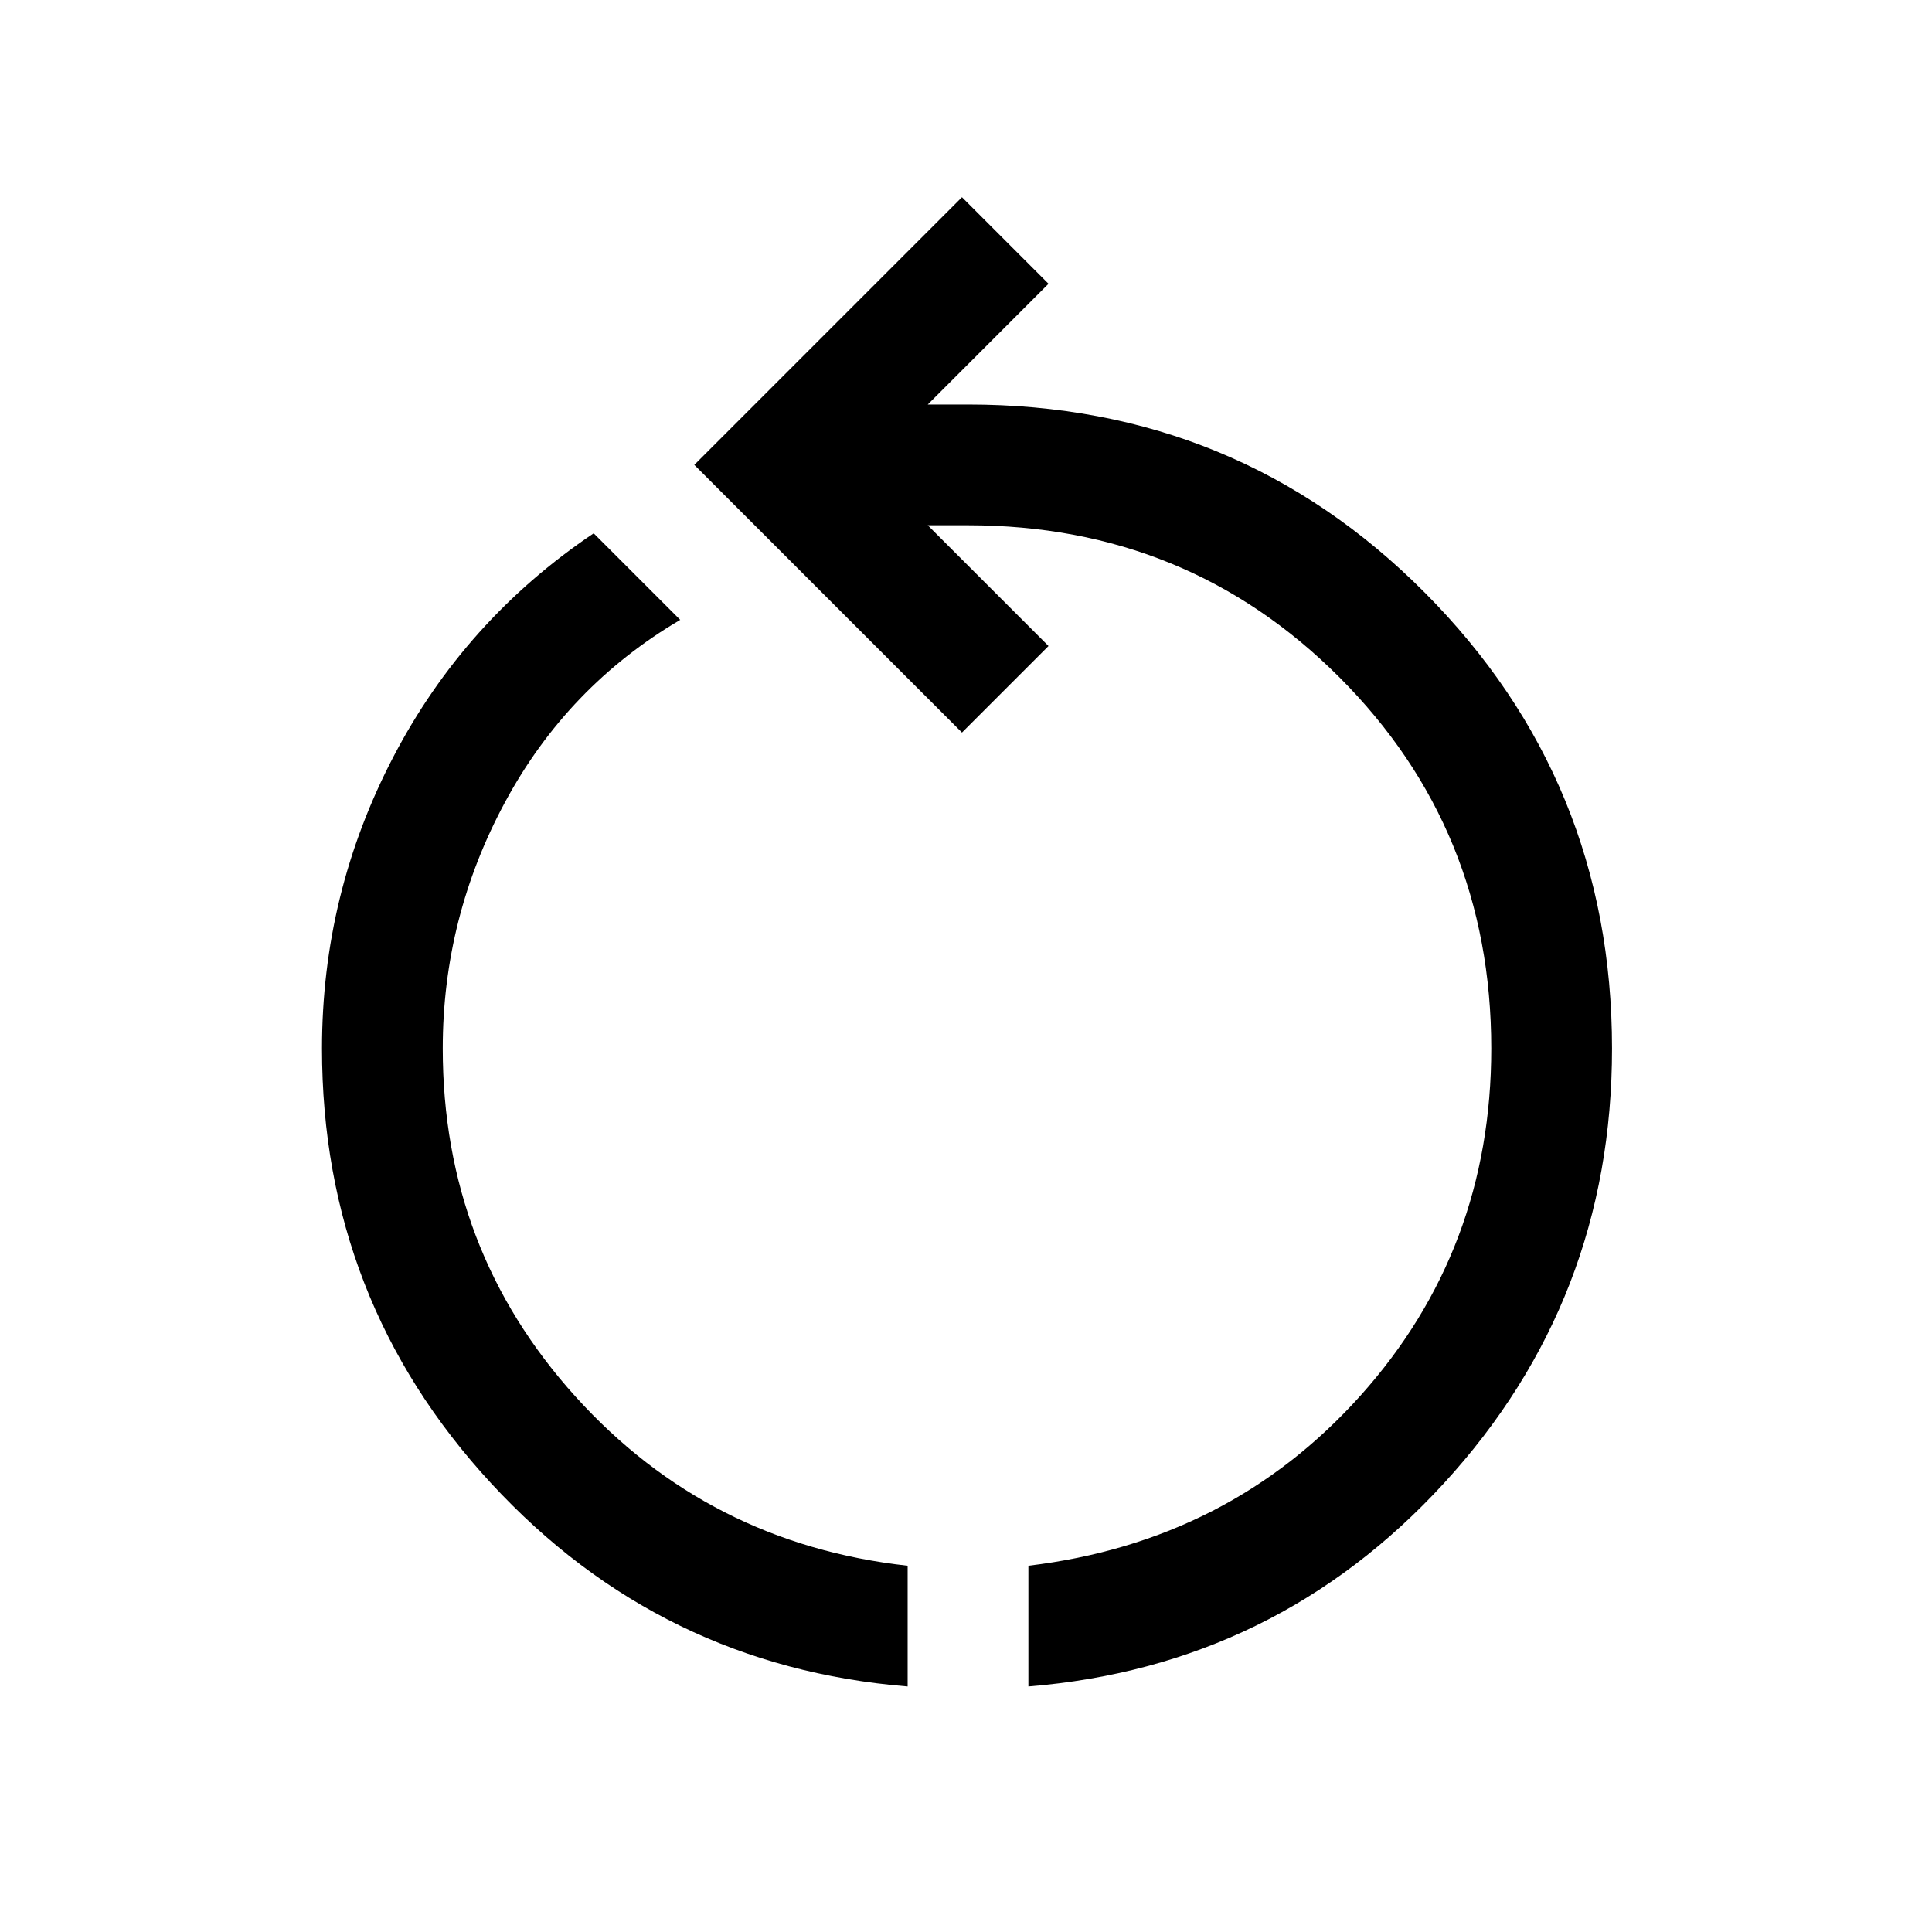
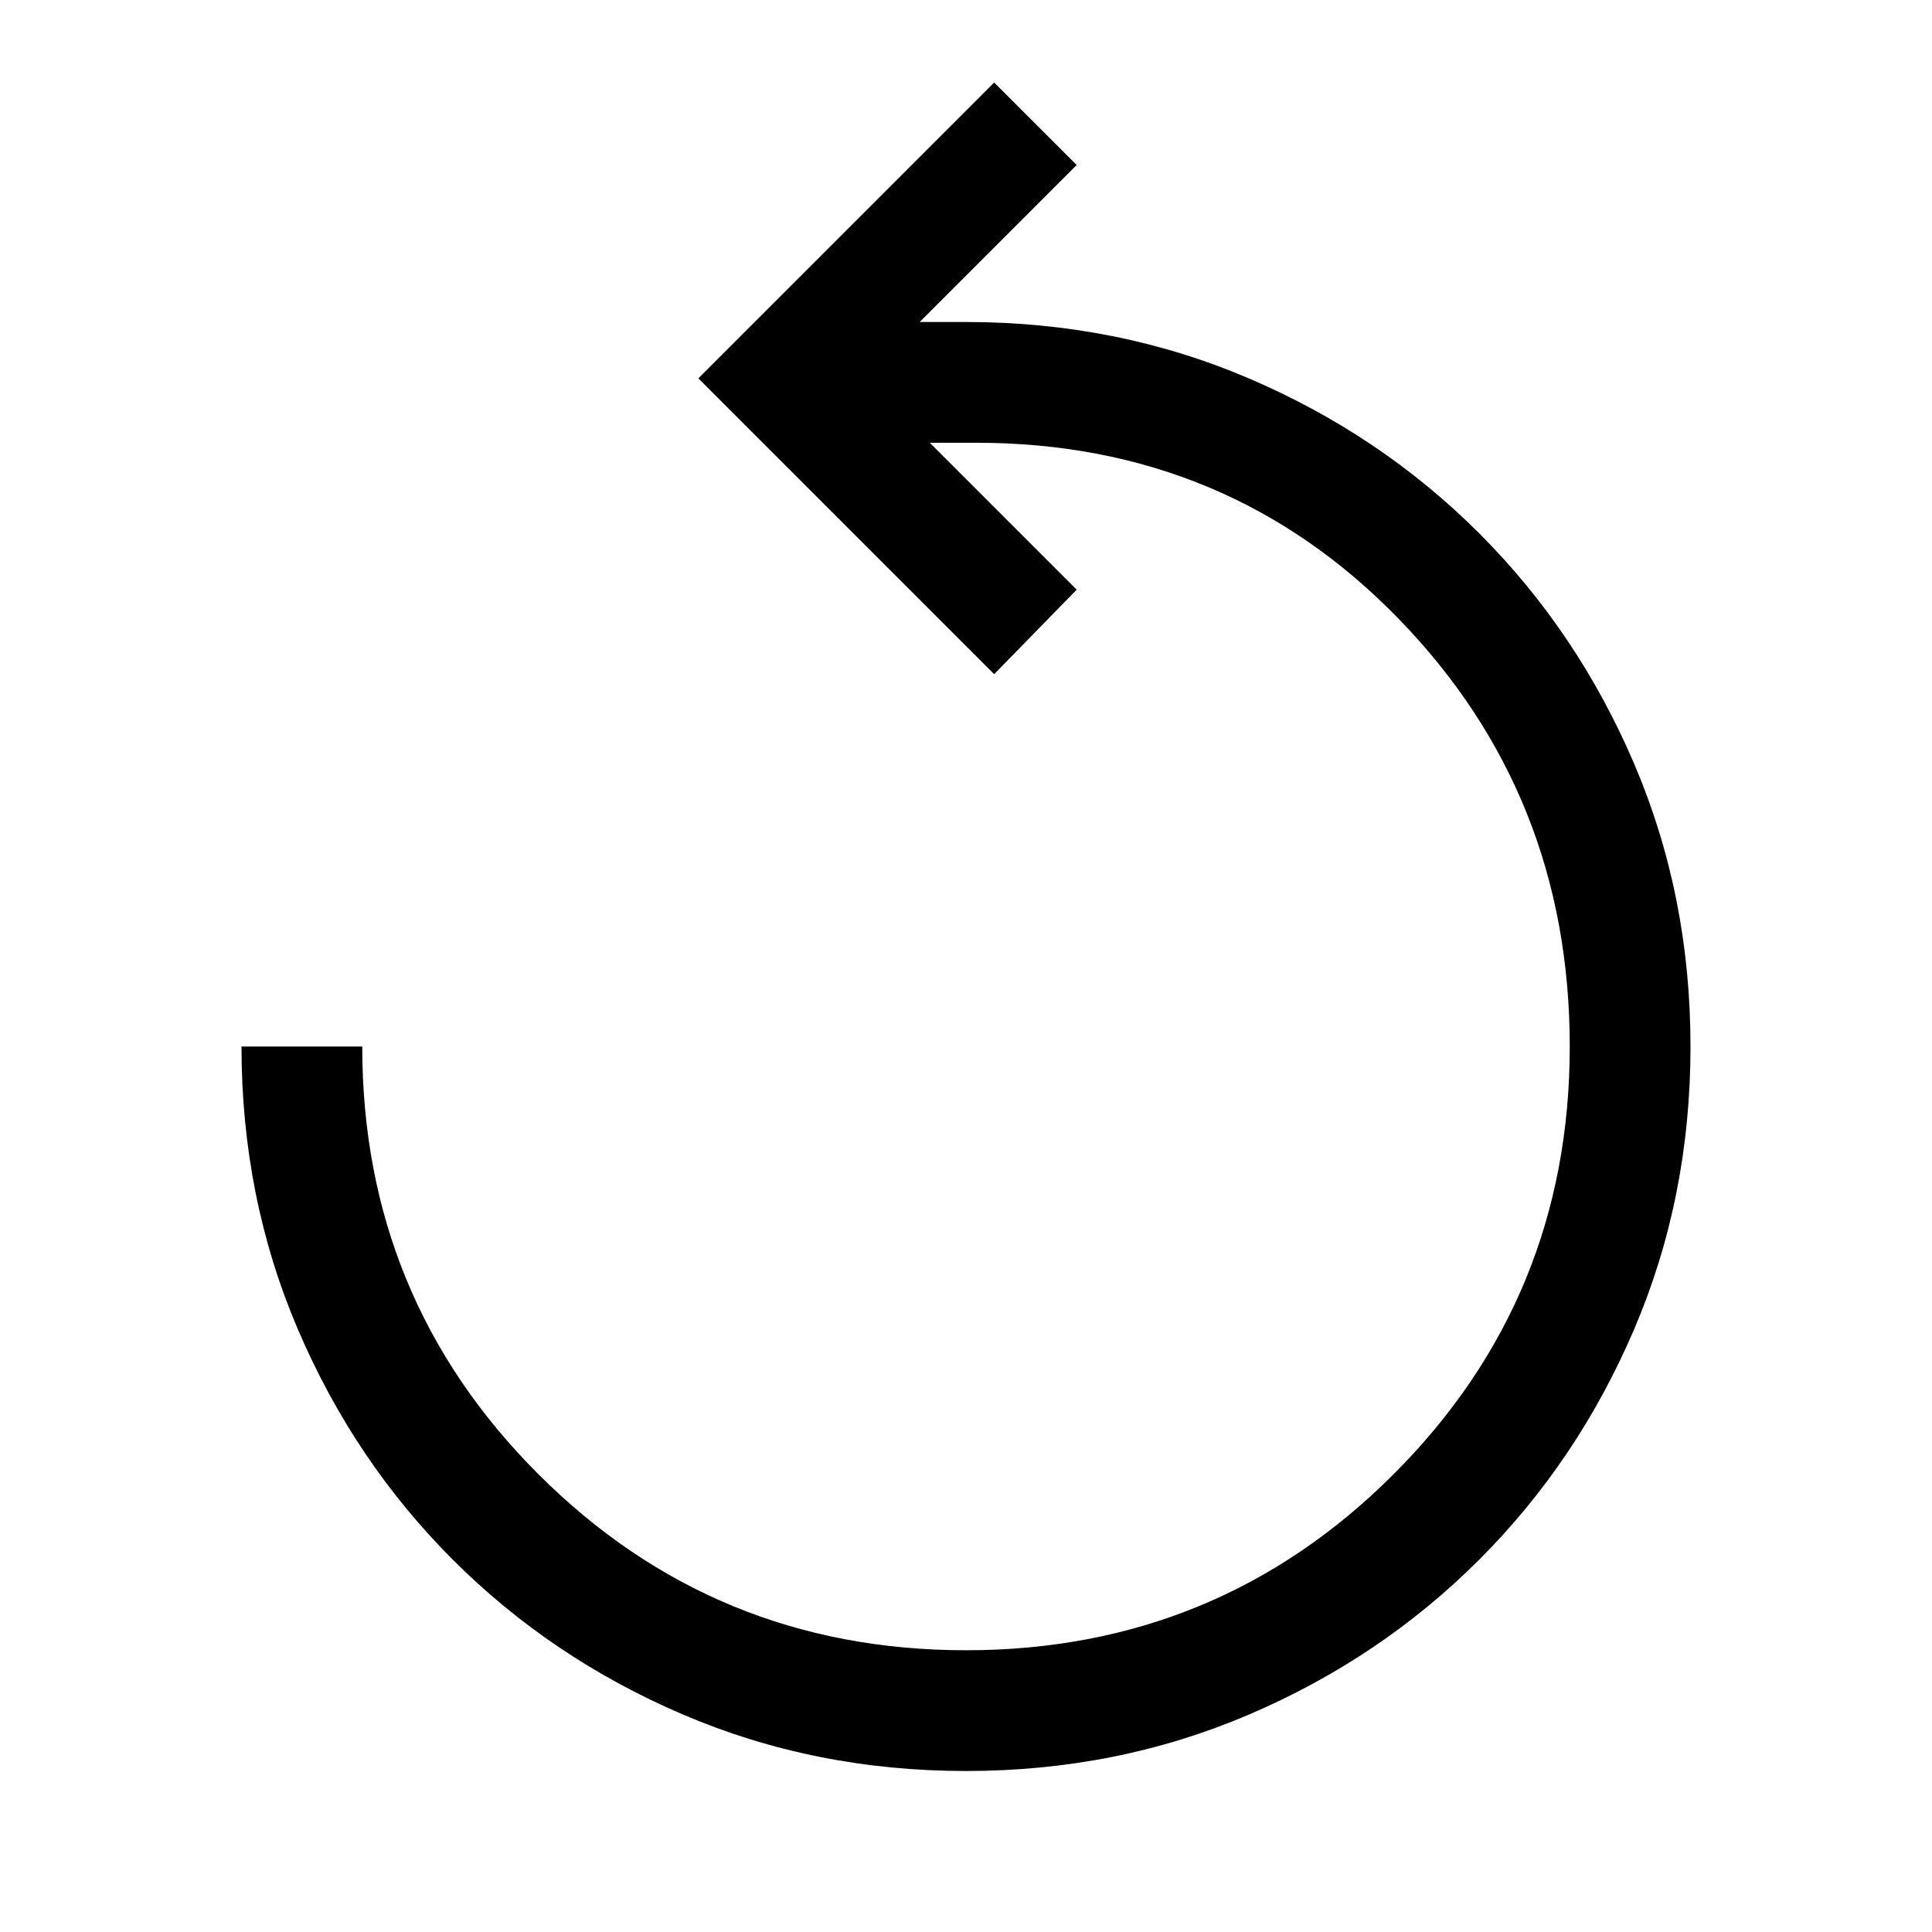
<svg xmlns="http://www.w3.org/2000/svg" height="48" width="48">
-   <path d="M22.55 41.9q-6.15-.5-10.35-5.05Q8 32.3 8 26.05q0-3.85 1.775-7.25t4.975-5.55l2.15 2.15q-2.8 1.65-4.35 4.525Q11 22.8 11 26.05q0 5 3.3 8.65 3.3 3.65 8.25 4.2Zm3 0v-3q5-.6 8.25-4.225 3.25-3.625 3.25-8.625 0-5.45-3.775-9.225Q29.5 13.05 24.05 13.05h-1l3 3-2.15 2.15-6.65-6.65L23.9 4.9l2.15 2.15-3 3h1q6.7 0 11.35 4.675 4.65 4.675 4.65 11.325 0 6.25-4.175 10.8Q31.7 41.4 25.55 41.9Z" />
+   <path d="M24 44q-3.75 0-7.025-1.4-3.275-1.4-5.725-3.85Q8.8 36.3 7.4 33.025 6 29.75 6 26h3q0 6.25 4.375 10.625T24 41q6.25 0 10.625-4.375T39 26q0-6.25-4.25-10.625T24.25 11H23.1l3.65 3.65-2.05 2.1-7.35-7.35 7.35-7.35 2.05 2.05-3.9 3.9H24q3.75 0 7.025 1.4 3.275 1.4 5.725 3.85 2.45 2.45 3.85 5.725Q42 22.25 42 26q0 3.75-1.4 7.025-1.4 3.275-3.85 5.725-2.45 2.45-5.725 3.85Q27.75 44 24 44Z" />
</svg>
